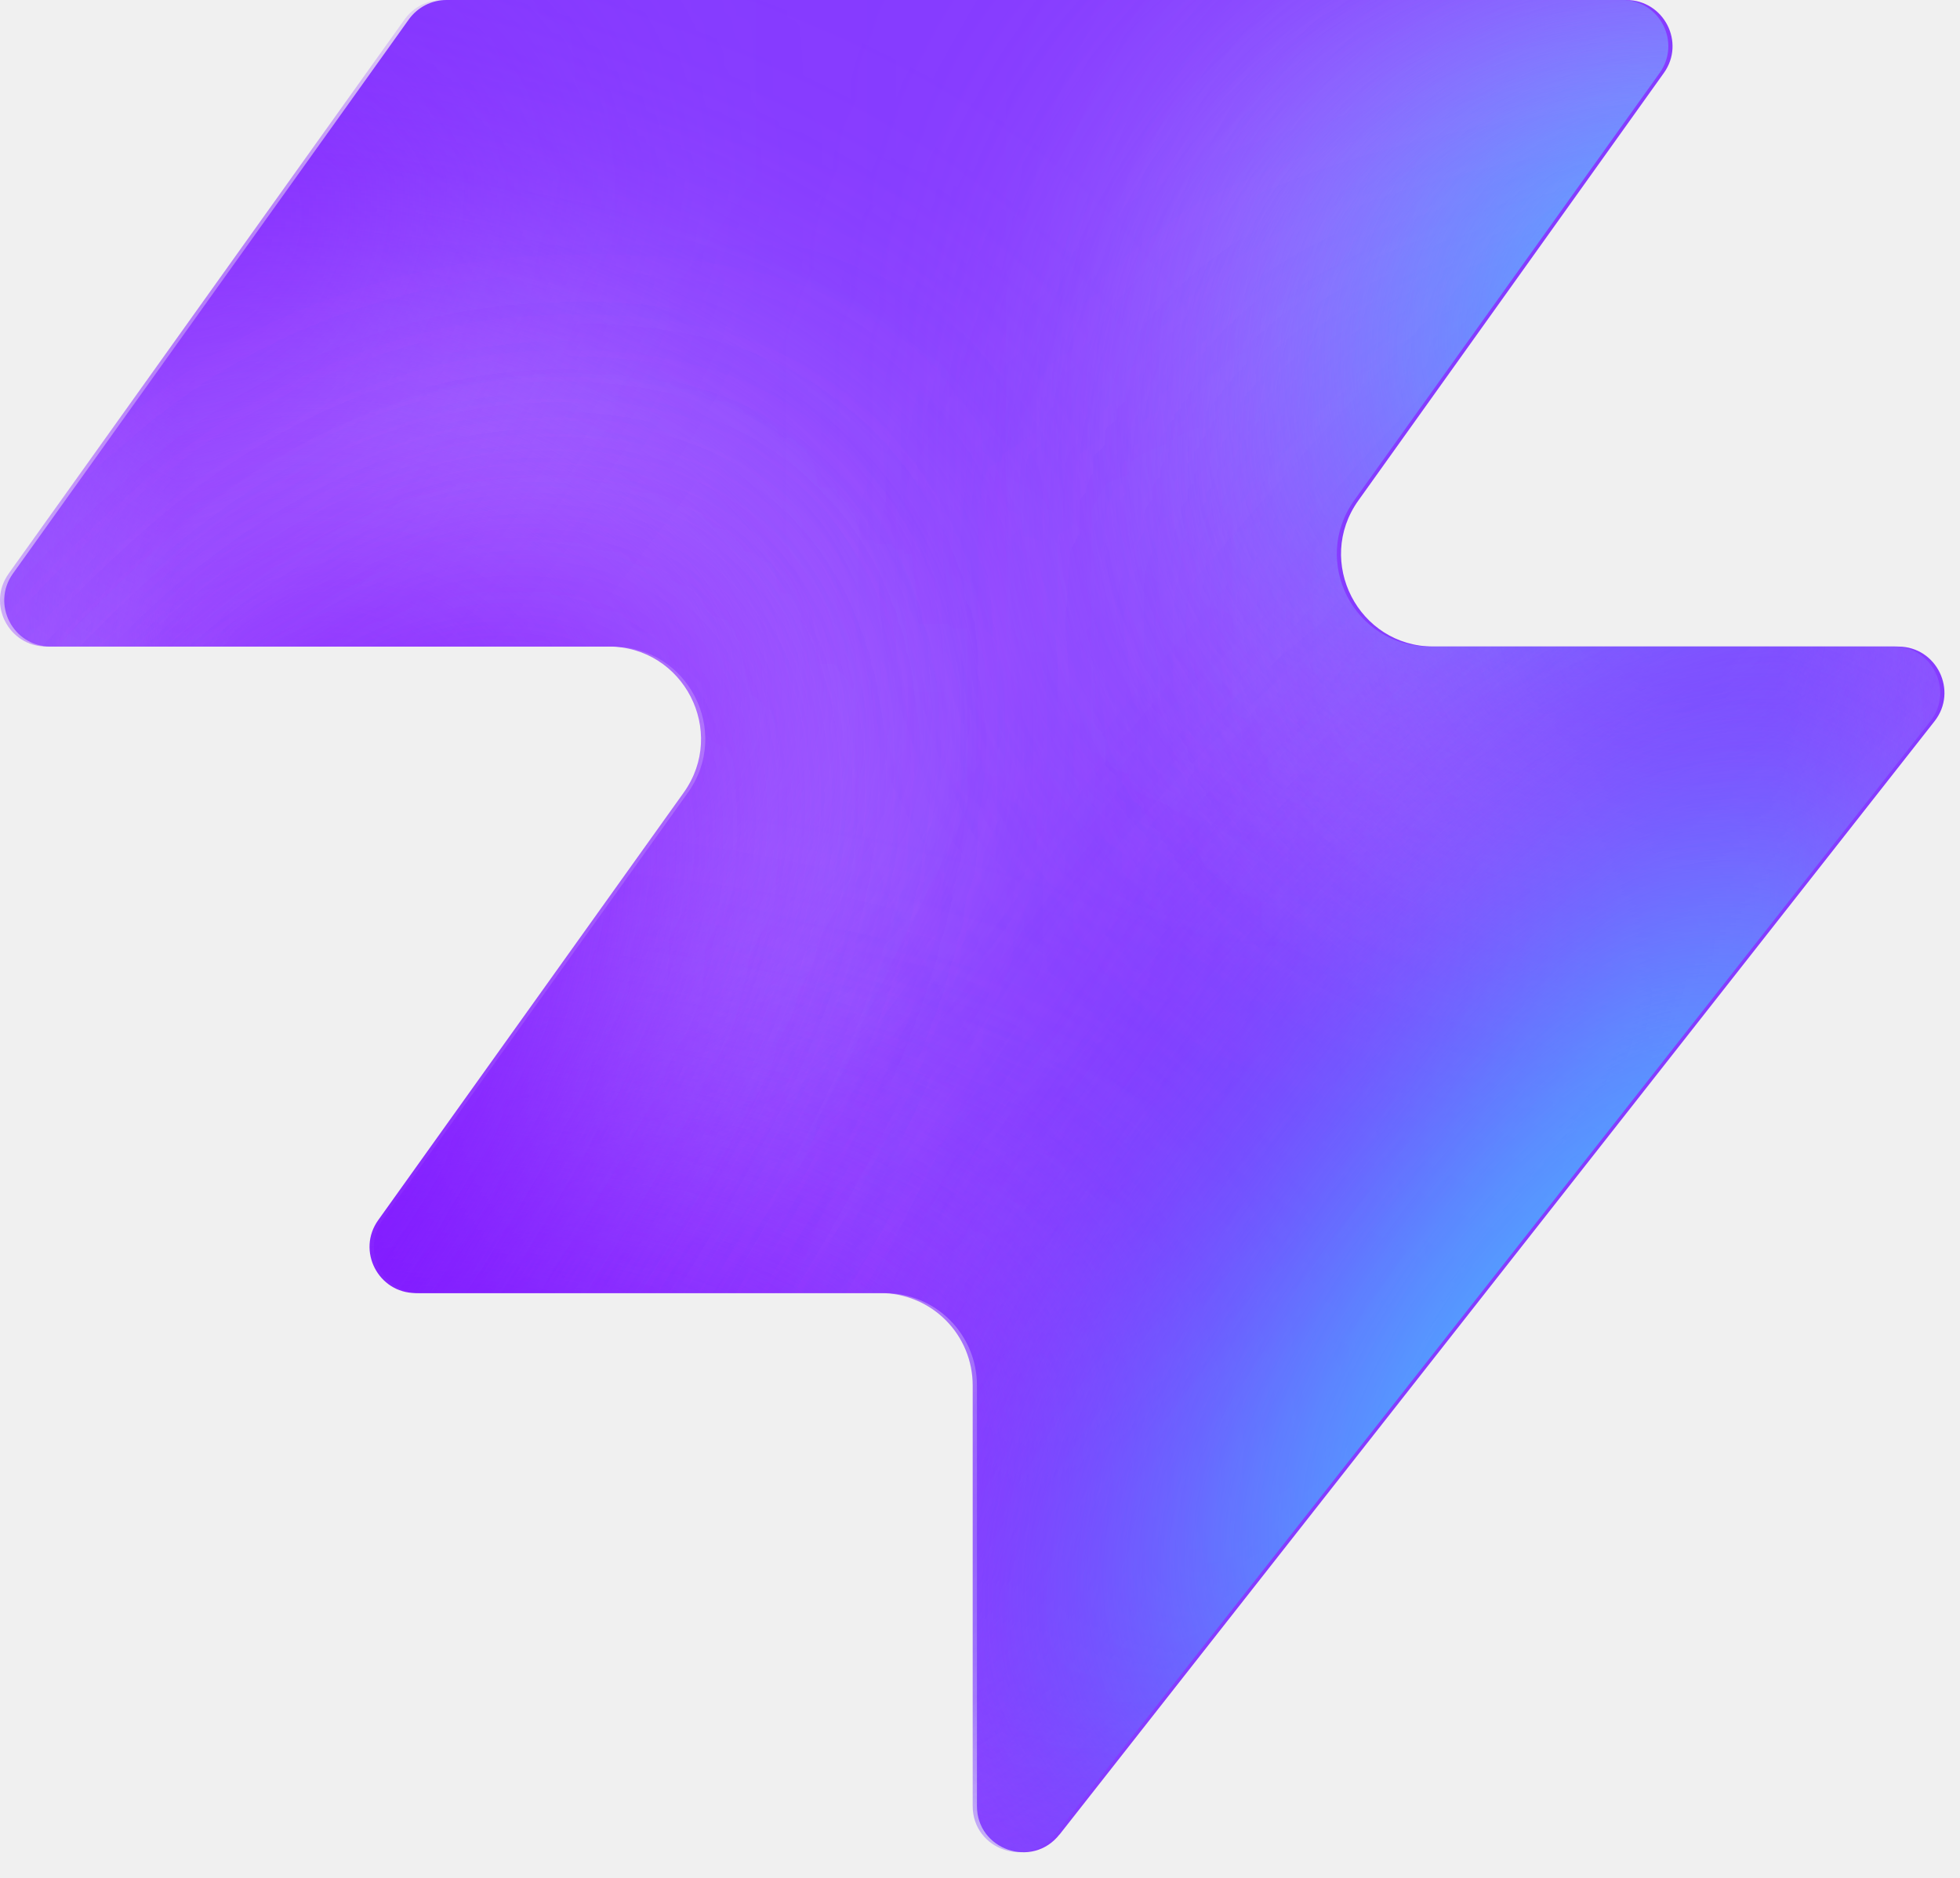
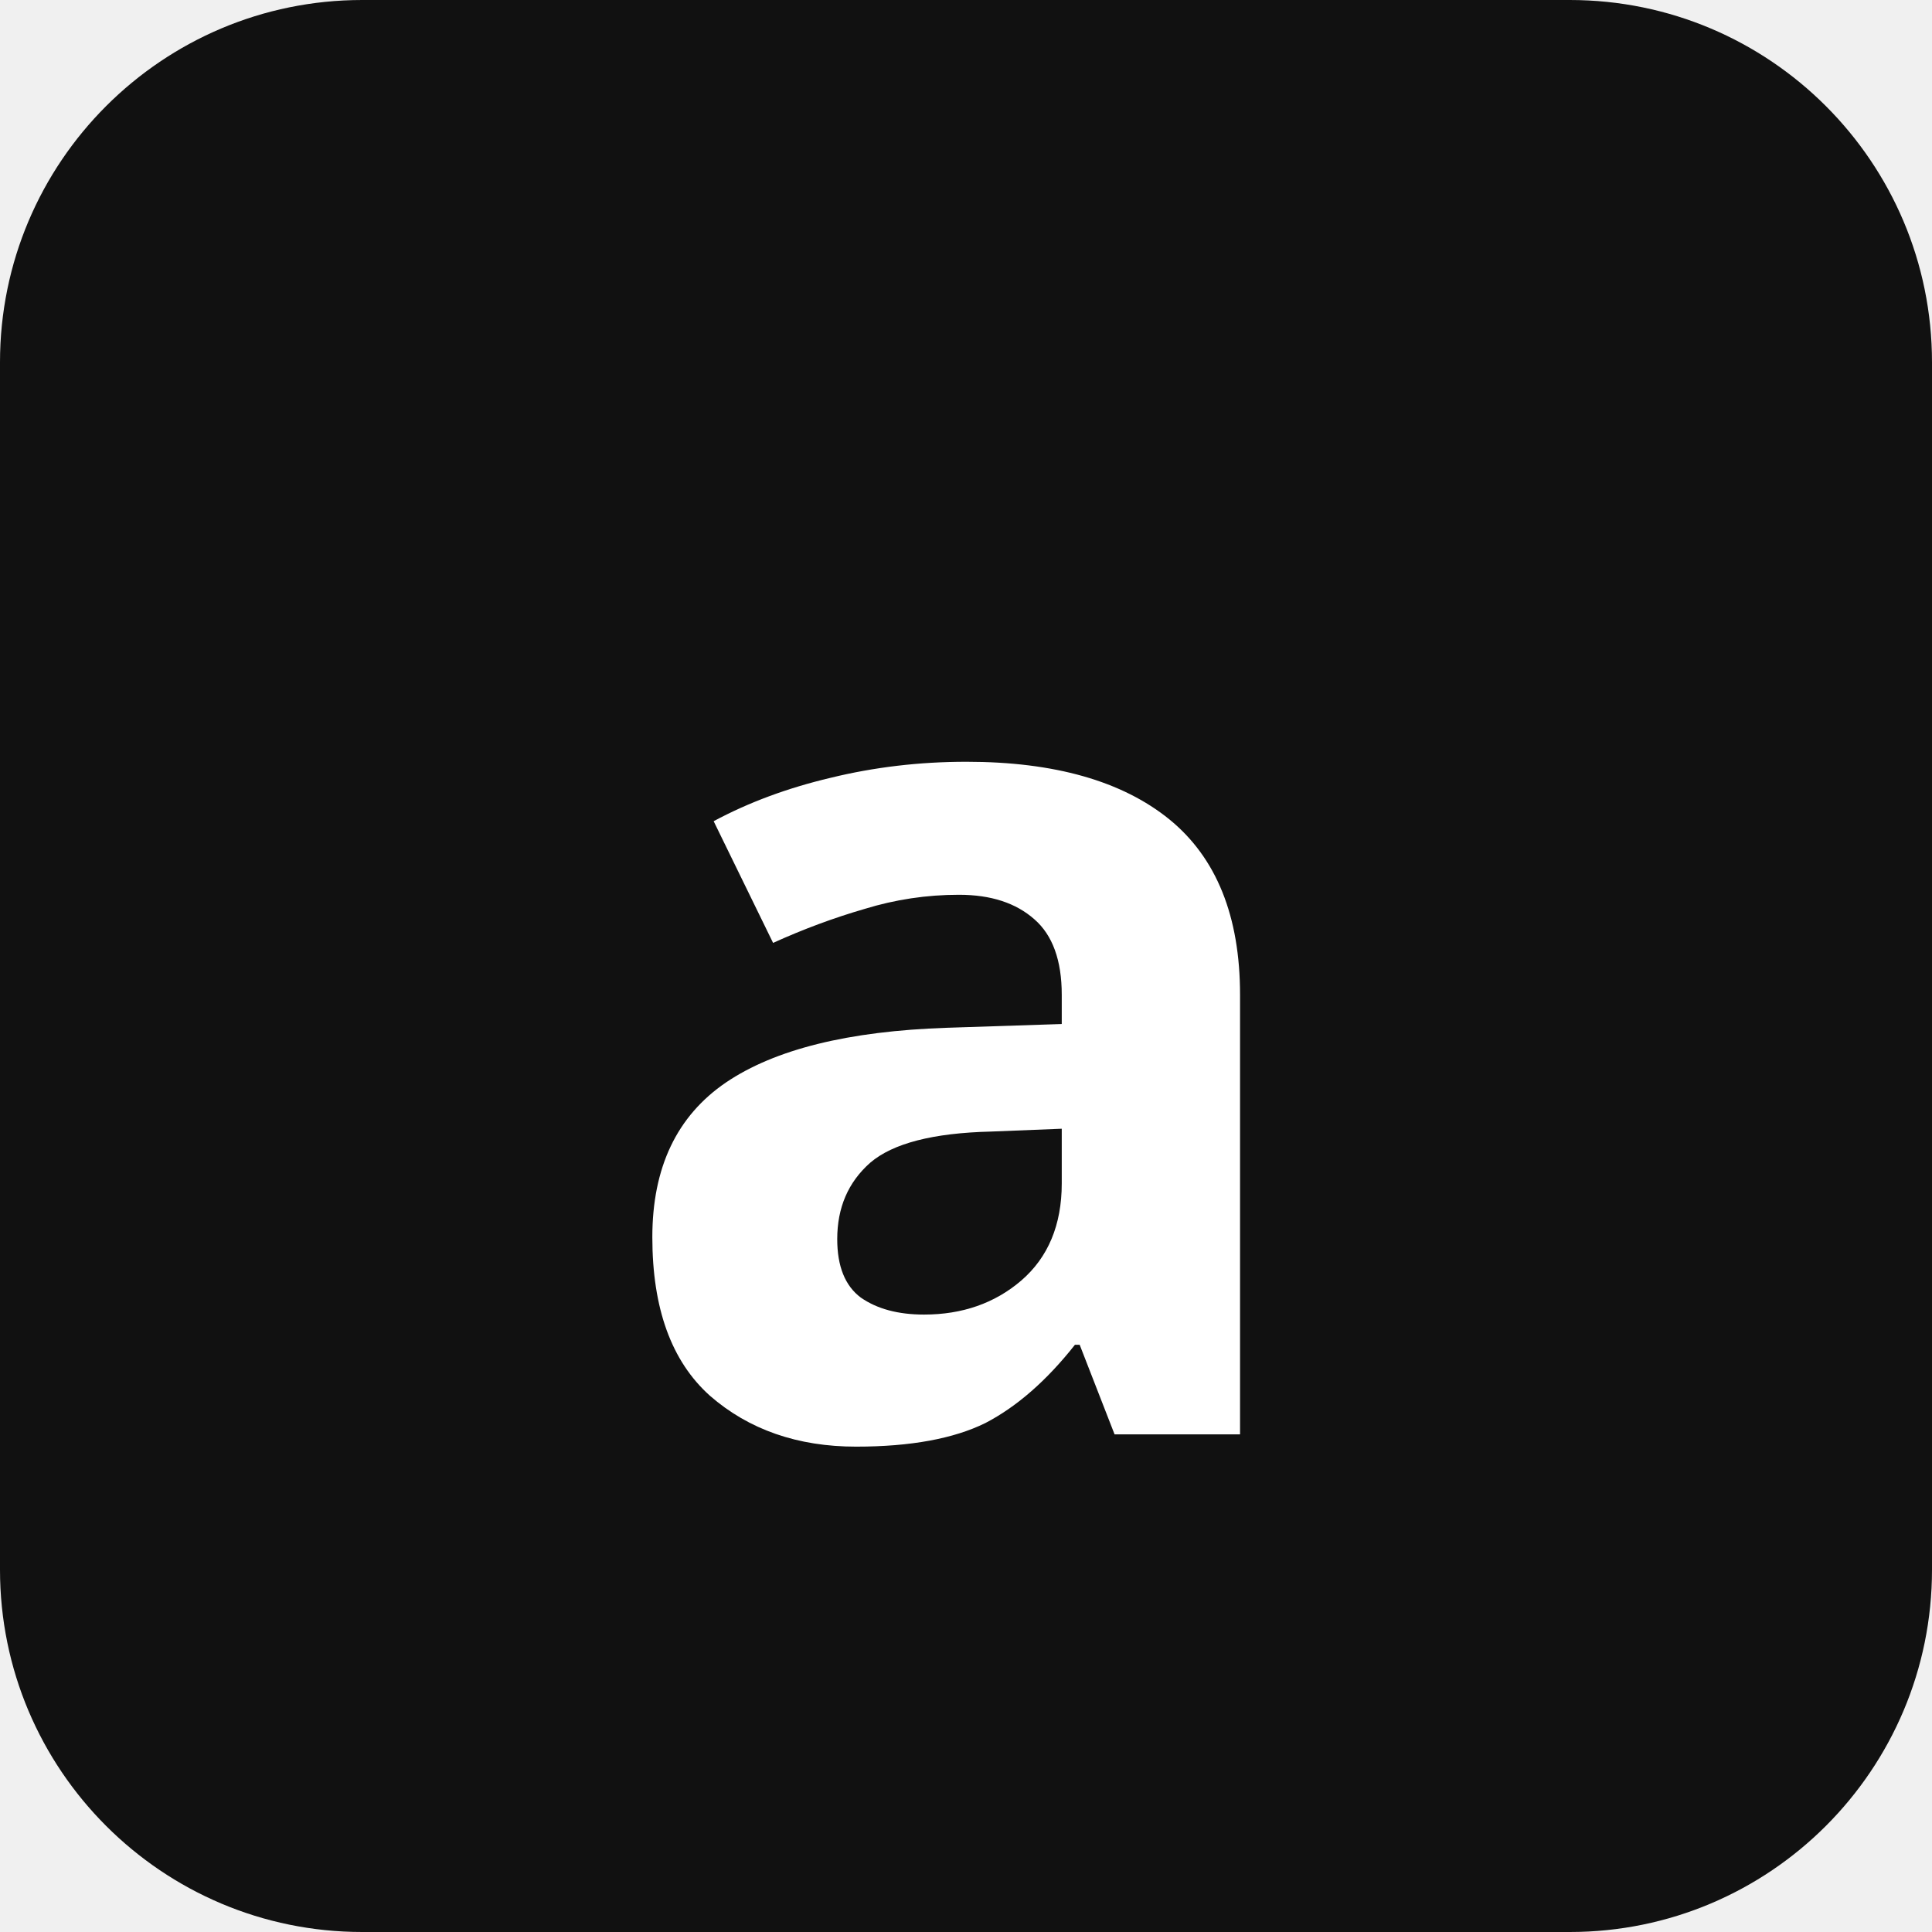
- <svg xmlns="http://www.w3.org/2000/svg" width="48" height="46" fill="none" viewBox="0 0 48 46">
-   <path fill="#863bff" d="M25.946 44.938c-.664.845-2.021.375-2.021-.698V33.937a2.26 2.26 0 0 0-2.262-2.262H10.287c-.92 0-1.456-1.04-.92-1.788l7.48-10.471c1.07-1.497 0-3.578-1.842-3.578H1.237c-.92 0-1.456-1.04-.92-1.788L10.013.474c.214-.297.556-.474.92-.474h28.894c.92 0 1.456 1.04.92 1.788l-7.48 10.471c-1.07 1.498 0 3.579 1.842 3.579h11.377c.943 0 1.473 1.088.89 1.83L25.947 44.94z" style="fill:#863bff;fill:color(display-p3 .525 .23 1);fill-opacity:1" />
-   <mask id="a" width="48" height="46" x="0" y="0" maskUnits="userSpaceOnUse" style="mask-type:alpha">
-     <path fill="#000" d="M25.842 44.938c-.664.844-2.021.375-2.021-.698V33.937a2.26 2.26 0 0 0-2.262-2.262H10.183c-.92 0-1.456-1.04-.92-1.788l7.48-10.471c1.07-1.498 0-3.579-1.842-3.579H1.133c-.92 0-1.456-1.04-.92-1.787L9.91.473c.214-.297.556-.474.92-.474h28.894c.92 0 1.456 1.04.92 1.788l-7.48 10.471c-1.07 1.498 0 3.578 1.842 3.578h11.377c.943 0 1.473 1.088.89 1.832L25.843 44.94z" style="fill:#000;fill-opacity:1" />
-   </mask>
-   <g mask="url(#a)">
-     <g filter="url(#b)">
-       <ellipse cx="5.508" cy="14.704" fill="#ede6ff" rx="5.508" ry="14.704" style="fill:#ede6ff;fill:color(display-p3 .927 .903 1);fill-opacity:1" transform="matrix(.00324 1 1 -.00324 -4.47 31.516)" />
-     </g>
-     <g filter="url(#c)">
-       <ellipse cx="10.399" cy="29.851" fill="#ede6ff" rx="10.399" ry="29.851" style="fill:#ede6ff;fill:color(display-p3 .927 .903 1);fill-opacity:1" transform="matrix(.00324 1 1 -.00324 -39.328 7.883)" />
-     </g>
-     <g filter="url(#d)">
-       <ellipse cx="5.508" cy="30.487" fill="#7e14ff" rx="5.508" ry="30.487" style="fill:#7e14ff;fill:color(display-p3 .492 .077 1);fill-opacity:1" transform="rotate(89.814 -25.913 -14.639)scale(1 -1)" />
-     </g>
-     <g filter="url(#e)">
-       <ellipse cx="5.508" cy="30.599" fill="#7e14ff" rx="5.508" ry="30.599" style="fill:#7e14ff;fill:color(display-p3 .492 .077 1);fill-opacity:1" transform="rotate(89.814 -32.644 -3.334)scale(1 -1)" />
-     </g>
-     <g filter="url(#f)">
-       <ellipse cx="5.508" cy="30.599" fill="#7e14ff" rx="5.508" ry="30.599" style="fill:#7e14ff;fill:color(display-p3 .492 .077 1);fill-opacity:1" transform="matrix(.00324 1 1 -.00324 -34.34 30.47)" />
-     </g>
-     <g filter="url(#g)">
-       <ellipse cx="14.072" cy="22.078" fill="#ede6ff" rx="14.072" ry="22.078" style="fill:#ede6ff;fill:color(display-p3 .927 .903 1);fill-opacity:1" transform="rotate(93.35 24.506 48.493)scale(-1 1)" />
-     </g>
-     <g filter="url(#h)">
-       <ellipse cx="3.47" cy="21.501" fill="#7e14ff" rx="3.47" ry="21.501" style="fill:#7e14ff;fill:color(display-p3 .492 .077 1);fill-opacity:1" transform="rotate(89.009 28.708 47.59)scale(-1 1)" />
-     </g>
-     <g filter="url(#i)">
-       <ellipse cx="3.47" cy="21.501" fill="#7e14ff" rx="3.47" ry="21.501" style="fill:#7e14ff;fill:color(display-p3 .492 .077 1);fill-opacity:1" transform="rotate(89.009 28.708 47.59)scale(-1 1)" />
-     </g>
-     <g filter="url(#j)">
-       <ellipse cx=".387" cy="8.972" fill="#7e14ff" rx="4.407" ry="29.108" style="fill:#7e14ff;fill:color(display-p3 .492 .077 1);fill-opacity:1" transform="rotate(39.51 .387 8.972)" />
-     </g>
-     <g filter="url(#k)">
-       <ellipse cx="47.523" cy="-6.092" fill="#7e14ff" rx="4.407" ry="29.108" style="fill:#7e14ff;fill:color(display-p3 .492 .077 1);fill-opacity:1" transform="rotate(37.892 47.523 -6.092)" />
-     </g>
-     <g filter="url(#l)">
-       <ellipse cx="41.412" cy="6.333" fill="#47bfff" rx="5.971" ry="9.665" style="fill:#47bfff;fill:color(display-p3 .28 .748 1);fill-opacity:1" transform="rotate(37.892 41.412 6.333)" />
-     </g>
-     <g filter="url(#m)">
-       <ellipse cx="-1.879" cy="38.332" fill="#7e14ff" rx="4.407" ry="29.108" style="fill:#7e14ff;fill:color(display-p3 .492 .077 1);fill-opacity:1" transform="rotate(37.892 -1.88 38.332)" />
-     </g>
-     <g filter="url(#n)">
-       <ellipse cx="-1.879" cy="38.332" fill="#7e14ff" rx="4.407" ry="29.108" style="fill:#7e14ff;fill:color(display-p3 .492 .077 1);fill-opacity:1" transform="rotate(37.892 -1.88 38.332)" />
-     </g>
-     <g filter="url(#o)">
-       <ellipse cx="35.651" cy="29.907" fill="#7e14ff" rx="4.407" ry="29.108" style="fill:#7e14ff;fill:color(display-p3 .492 .077 1);fill-opacity:1" transform="rotate(37.892 35.651 29.907)" />
-     </g>
-     <g filter="url(#p)">
-       <ellipse cx="38.418" cy="32.4" fill="#47bfff" rx="5.971" ry="15.297" style="fill:#47bfff;fill:color(display-p3 .28 .748 1);fill-opacity:1" transform="rotate(37.892 38.418 32.4)" />
-     </g>
-   </g>
-   <defs>
-     <filter id="b" width="60.045" height="41.654" x="-19.77" y="16.149" color-interpolation-filters="sRGB" filterUnits="userSpaceOnUse">
-       <feFlood flood-opacity="0" result="BackgroundImageFix" />
-       <feBlend in="SourceGraphic" in2="BackgroundImageFix" result="shape" />
-       <feGaussianBlur result="effect1_foregroundBlur_2002_17158" stdDeviation="7.659" />
-     </filter>
-     <filter id="c" width="90.34" height="51.437" x="-54.613" y="-7.533" color-interpolation-filters="sRGB" filterUnits="userSpaceOnUse">
-       <feFlood flood-opacity="0" result="BackgroundImageFix" />
-       <feBlend in="SourceGraphic" in2="BackgroundImageFix" result="shape" />
-       <feGaussianBlur result="effect1_foregroundBlur_2002_17158" stdDeviation="7.659" />
-     </filter>
-     <filter id="d" width="79.355" height="29.4" x="-49.64" y="2.03" color-interpolation-filters="sRGB" filterUnits="userSpaceOnUse">
-       <feFlood flood-opacity="0" result="BackgroundImageFix" />
-       <feBlend in="SourceGraphic" in2="BackgroundImageFix" result="shape" />
-       <feGaussianBlur result="effect1_foregroundBlur_2002_17158" stdDeviation="4.596" />
-     </filter>
-     <filter id="e" width="79.579" height="29.4" x="-45.045" y="20.029" color-interpolation-filters="sRGB" filterUnits="userSpaceOnUse">
-       <feFlood flood-opacity="0" result="BackgroundImageFix" />
-       <feBlend in="SourceGraphic" in2="BackgroundImageFix" result="shape" />
-       <feGaussianBlur result="effect1_foregroundBlur_2002_17158" stdDeviation="4.596" />
-     </filter>
-     <filter id="f" width="79.579" height="29.4" x="-43.513" y="21.178" color-interpolation-filters="sRGB" filterUnits="userSpaceOnUse">
-       <feFlood flood-opacity="0" result="BackgroundImageFix" />
-       <feBlend in="SourceGraphic" in2="BackgroundImageFix" result="shape" />
-       <feGaussianBlur result="effect1_foregroundBlur_2002_17158" stdDeviation="4.596" />
-     </filter>
-     <filter id="g" width="74.749" height="58.852" x="15.756" y="-17.901" color-interpolation-filters="sRGB" filterUnits="userSpaceOnUse">
-       <feFlood flood-opacity="0" result="BackgroundImageFix" />
-       <feBlend in="SourceGraphic" in2="BackgroundImageFix" result="shape" />
-       <feGaussianBlur result="effect1_foregroundBlur_2002_17158" stdDeviation="7.659" />
-     </filter>
-     <filter id="h" width="61.377" height="25.362" x="23.548" y="2.284" color-interpolation-filters="sRGB" filterUnits="userSpaceOnUse">
-       <feFlood flood-opacity="0" result="BackgroundImageFix" />
-       <feBlend in="SourceGraphic" in2="BackgroundImageFix" result="shape" />
-       <feGaussianBlur result="effect1_foregroundBlur_2002_17158" stdDeviation="4.596" />
-     </filter>
-     <filter id="i" width="61.377" height="25.362" x="23.548" y="2.284" color-interpolation-filters="sRGB" filterUnits="userSpaceOnUse">
-       <feFlood flood-opacity="0" result="BackgroundImageFix" />
-       <feBlend in="SourceGraphic" in2="BackgroundImageFix" result="shape" />
-       <feGaussianBlur result="effect1_foregroundBlur_2002_17158" stdDeviation="4.596" />
-     </filter>
-     <filter id="j" width="56.045" height="63.649" x="-27.636" y="-22.853" color-interpolation-filters="sRGB" filterUnits="userSpaceOnUse">
-       <feFlood flood-opacity="0" result="BackgroundImageFix" />
-       <feBlend in="SourceGraphic" in2="BackgroundImageFix" result="shape" />
-       <feGaussianBlur result="effect1_foregroundBlur_2002_17158" stdDeviation="4.596" />
-     </filter>
-     <filter id="k" width="54.814" height="64.646" x="20.116" y="-38.415" color-interpolation-filters="sRGB" filterUnits="userSpaceOnUse">
-       <feFlood flood-opacity="0" result="BackgroundImageFix" />
-       <feBlend in="SourceGraphic" in2="BackgroundImageFix" result="shape" />
-       <feGaussianBlur result="effect1_foregroundBlur_2002_17158" stdDeviation="4.596" />
-     </filter>
-     <filter id="l" width="33.541" height="35.313" x="24.641" y="-11.323" color-interpolation-filters="sRGB" filterUnits="userSpaceOnUse">
-       <feFlood flood-opacity="0" result="BackgroundImageFix" />
-       <feBlend in="SourceGraphic" in2="BackgroundImageFix" result="shape" />
-       <feGaussianBlur result="effect1_foregroundBlur_2002_17158" stdDeviation="4.596" />
-     </filter>
-     <filter id="m" width="54.814" height="64.646" x="-29.286" y="6.009" color-interpolation-filters="sRGB" filterUnits="userSpaceOnUse">
-       <feFlood flood-opacity="0" result="BackgroundImageFix" />
-       <feBlend in="SourceGraphic" in2="BackgroundImageFix" result="shape" />
-       <feGaussianBlur result="effect1_foregroundBlur_2002_17158" stdDeviation="4.596" />
-     </filter>
-     <filter id="n" width="54.814" height="64.646" x="-29.286" y="6.009" color-interpolation-filters="sRGB" filterUnits="userSpaceOnUse">
-       <feFlood flood-opacity="0" result="BackgroundImageFix" />
-       <feBlend in="SourceGraphic" in2="BackgroundImageFix" result="shape" />
-       <feGaussianBlur result="effect1_foregroundBlur_2002_17158" stdDeviation="4.596" />
-     </filter>
-     <filter id="o" width="54.814" height="64.646" x="8.244" y="-2.416" color-interpolation-filters="sRGB" filterUnits="userSpaceOnUse">
-       <feFlood flood-opacity="0" result="BackgroundImageFix" />
-       <feBlend in="SourceGraphic" in2="BackgroundImageFix" result="shape" />
-       <feGaussianBlur result="effect1_foregroundBlur_2002_17158" stdDeviation="4.596" />
-     </filter>
-     <filter id="p" width="39.409" height="43.623" x="18.713" y="10.588" color-interpolation-filters="sRGB" filterUnits="userSpaceOnUse">
-       <feFlood flood-opacity="0" result="BackgroundImageFix" />
-       <feBlend in="SourceGraphic" in2="BackgroundImageFix" result="shape" />
-       <feGaussianBlur result="effect1_foregroundBlur_2002_17158" stdDeviation="4.596" />
-     </filter>
-   </defs>
+ <svg xmlns="http://www.w3.org/2000/svg" viewBox="0 0 32 32">
+   <rect width="32" height="32" rx="6" fill="#111111" />
+   <text x="50%" y="50%" dominant-baseline="central" text-anchor="middle" fill="#ffffff" font-family="sans-serif" font-weight="bold" font-size="20">a</text>
</svg>
